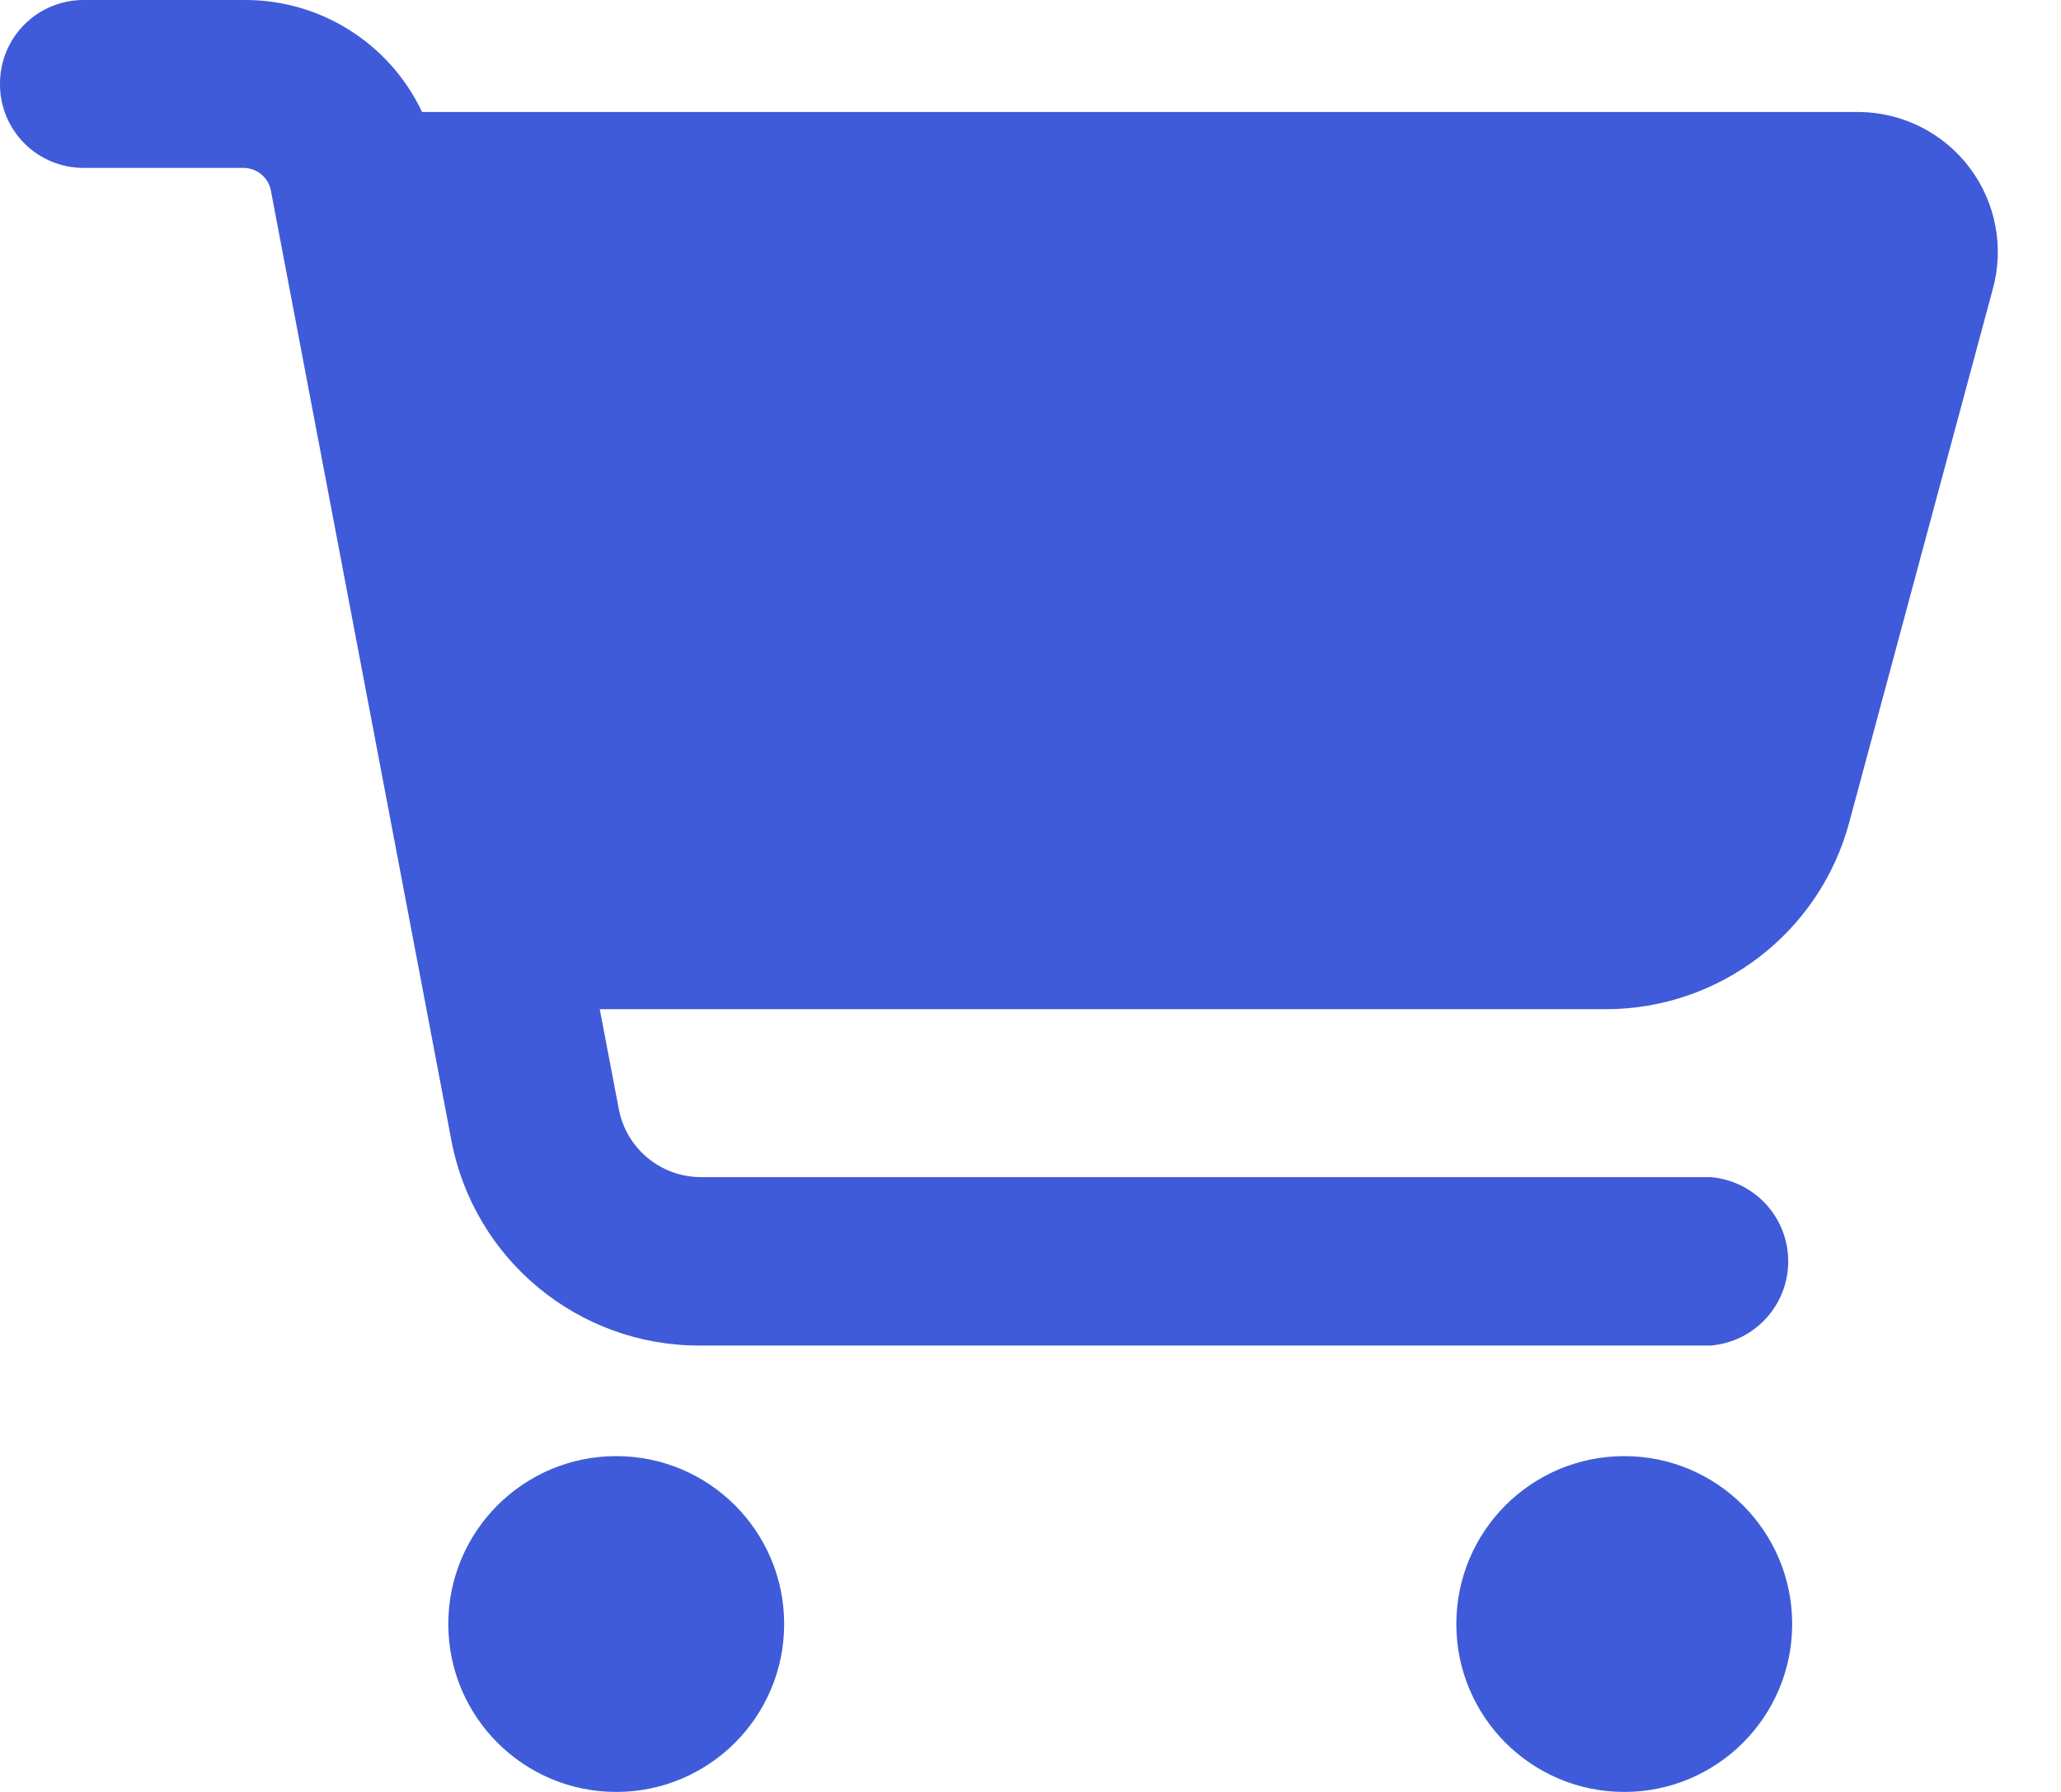
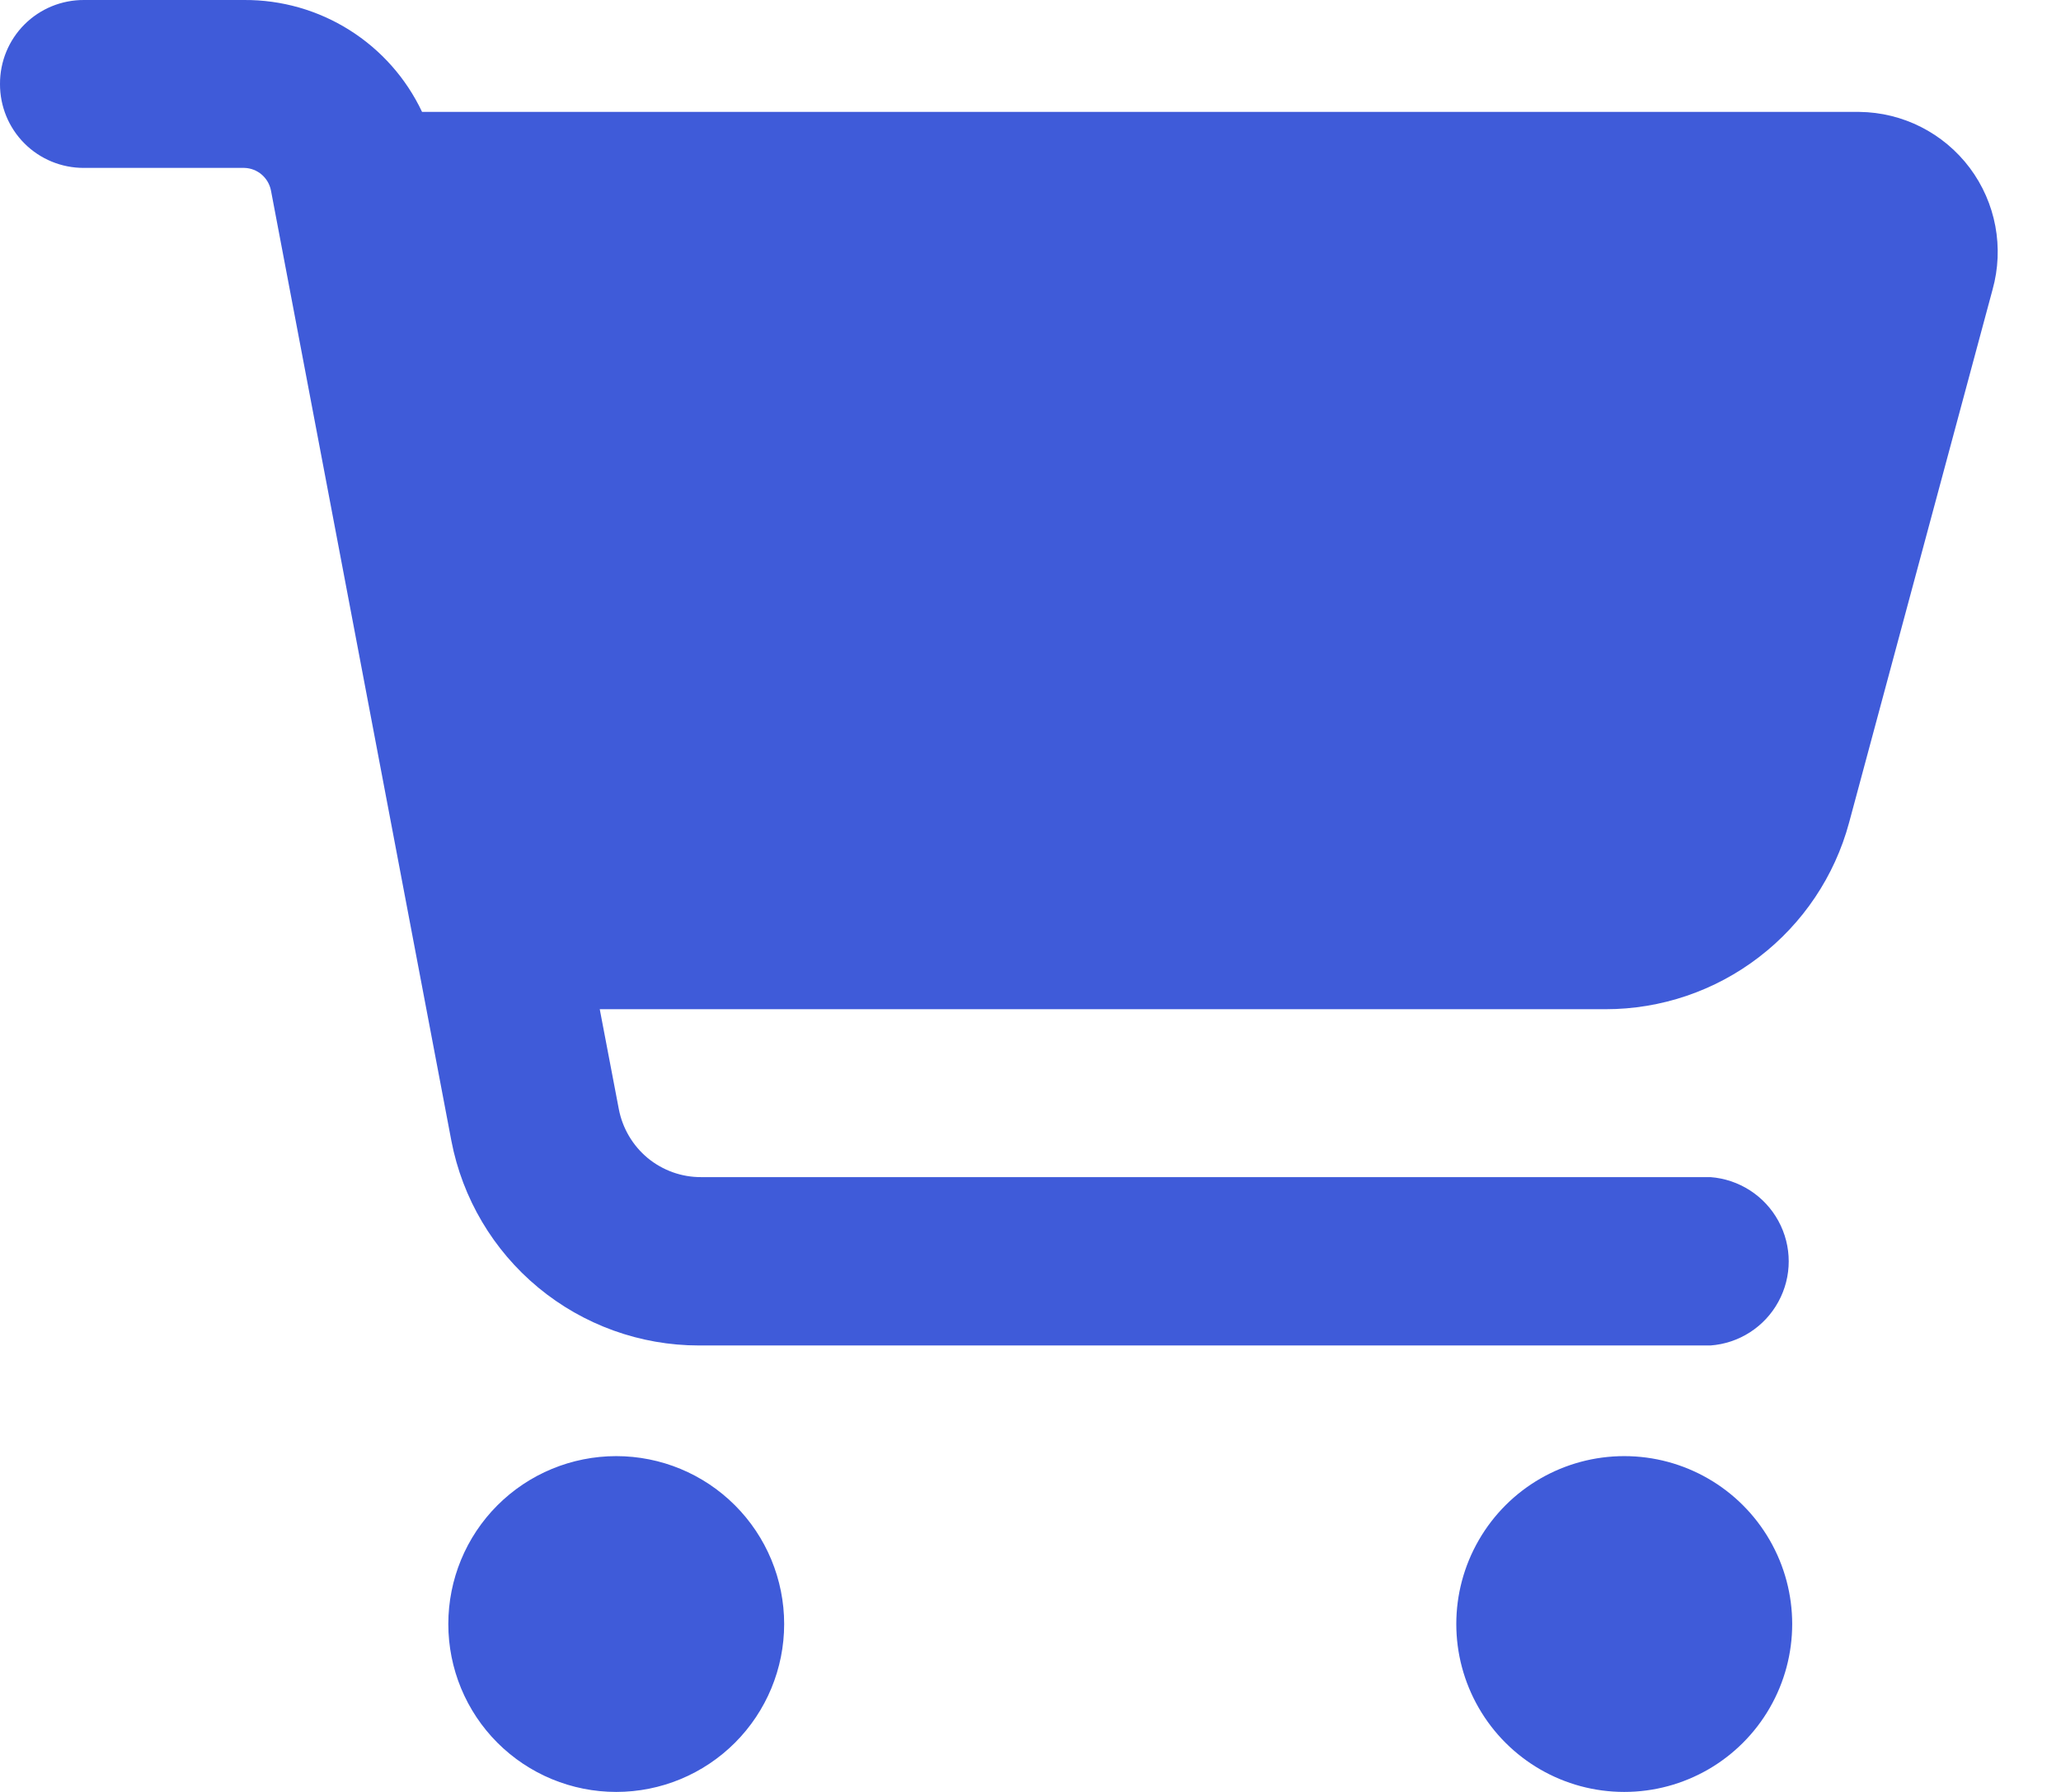
<svg xmlns="http://www.w3.org/2000/svg" width="23" height="20" viewBox="0 0 23 20" fill="none">
-   <path d="M0 .937A.932.932 0 0 1 .937 0h1.79A2.181 2.181 0 0 1 4.71 1.25H20.75a1.562 1.562 0 0 1 1.487 1.983l-1.601 5.949a2.816 2.816 0 0 1-2.717 2.082H6.693l.213 1.116a.933.933 0 0 0 .918.758h11.264a.943.943 0 0 1 0 1.88H7.798a2.815 2.815 0 0 1-2.76-2.286L3.023 2.127a.312.312 0 0 0-.297-.253H.937A.932.932 0 0 1 0 .937Zm5.003 17.189a1.874 1.874 0 1 1 3.748 0 1.874 1.874 0 0 1-3.748 0Zm13.123-1.874a1.874 1.874 0 1 1 0 3.748 1.874 1.874 0 0 1 0-3.748Z" fill="#3F5BD9" />
+   <path d="M1.43923e-05 0.937C-0.001 0.688 0.097 0.449 0.273 0.273C0.449 0.097 0.688 -0.001 0.937 2.72723e-05H2.727C3.142 -0.002 3.549 0.114 3.901 0.336C4.252 0.557 4.533 0.874 4.71 1.249H20.749C21.235 1.254 21.69 1.485 21.982 1.874C22.273 2.263 22.367 2.765 22.236 3.233L20.635 9.182C20.474 9.779 20.12 10.307 19.629 10.683C19.138 11.06 18.537 11.264 17.918 11.264H6.693L6.906 12.38C6.947 12.593 7.061 12.786 7.228 12.925C7.396 13.063 7.606 13.139 7.824 13.138H19.088C19.407 13.162 19.693 13.346 19.846 13.627C20 13.908 20 14.248 19.846 14.529C19.693 14.81 19.407 14.994 19.088 15.017H7.799C7.145 15.017 6.511 14.788 6.007 14.371C5.503 13.954 5.16 13.374 5.037 12.732L3.024 2.127C2.996 1.983 2.873 1.878 2.727 1.874H0.937C0.688 1.875 0.449 1.777 0.273 1.601C0.097 1.425 -0.001 1.186 1.43923e-05 0.937ZM5.003 18.126C5.003 17.629 5.2 17.152 5.551 16.801C5.903 16.449 6.38 16.252 6.877 16.252C7.374 16.252 7.85 16.449 8.202 16.801C8.553 17.152 8.751 17.629 8.751 18.126C8.751 18.623 8.553 19.1 8.202 19.451C7.85 19.803 7.374 20 6.877 20C6.38 20 5.903 19.803 5.551 19.451C5.2 19.1 5.003 18.623 5.003 18.126ZM18.126 16.252C18.796 16.252 19.414 16.609 19.749 17.189C20.084 17.769 20.084 18.483 19.749 19.063C19.414 19.643 18.796 20 18.126 20C17.456 20 16.838 19.643 16.503 19.063C16.168 18.483 16.168 17.769 16.503 17.189C16.838 16.609 17.456 16.252 18.126 16.252Z" fill="#3F5BD9" />
</svg>
